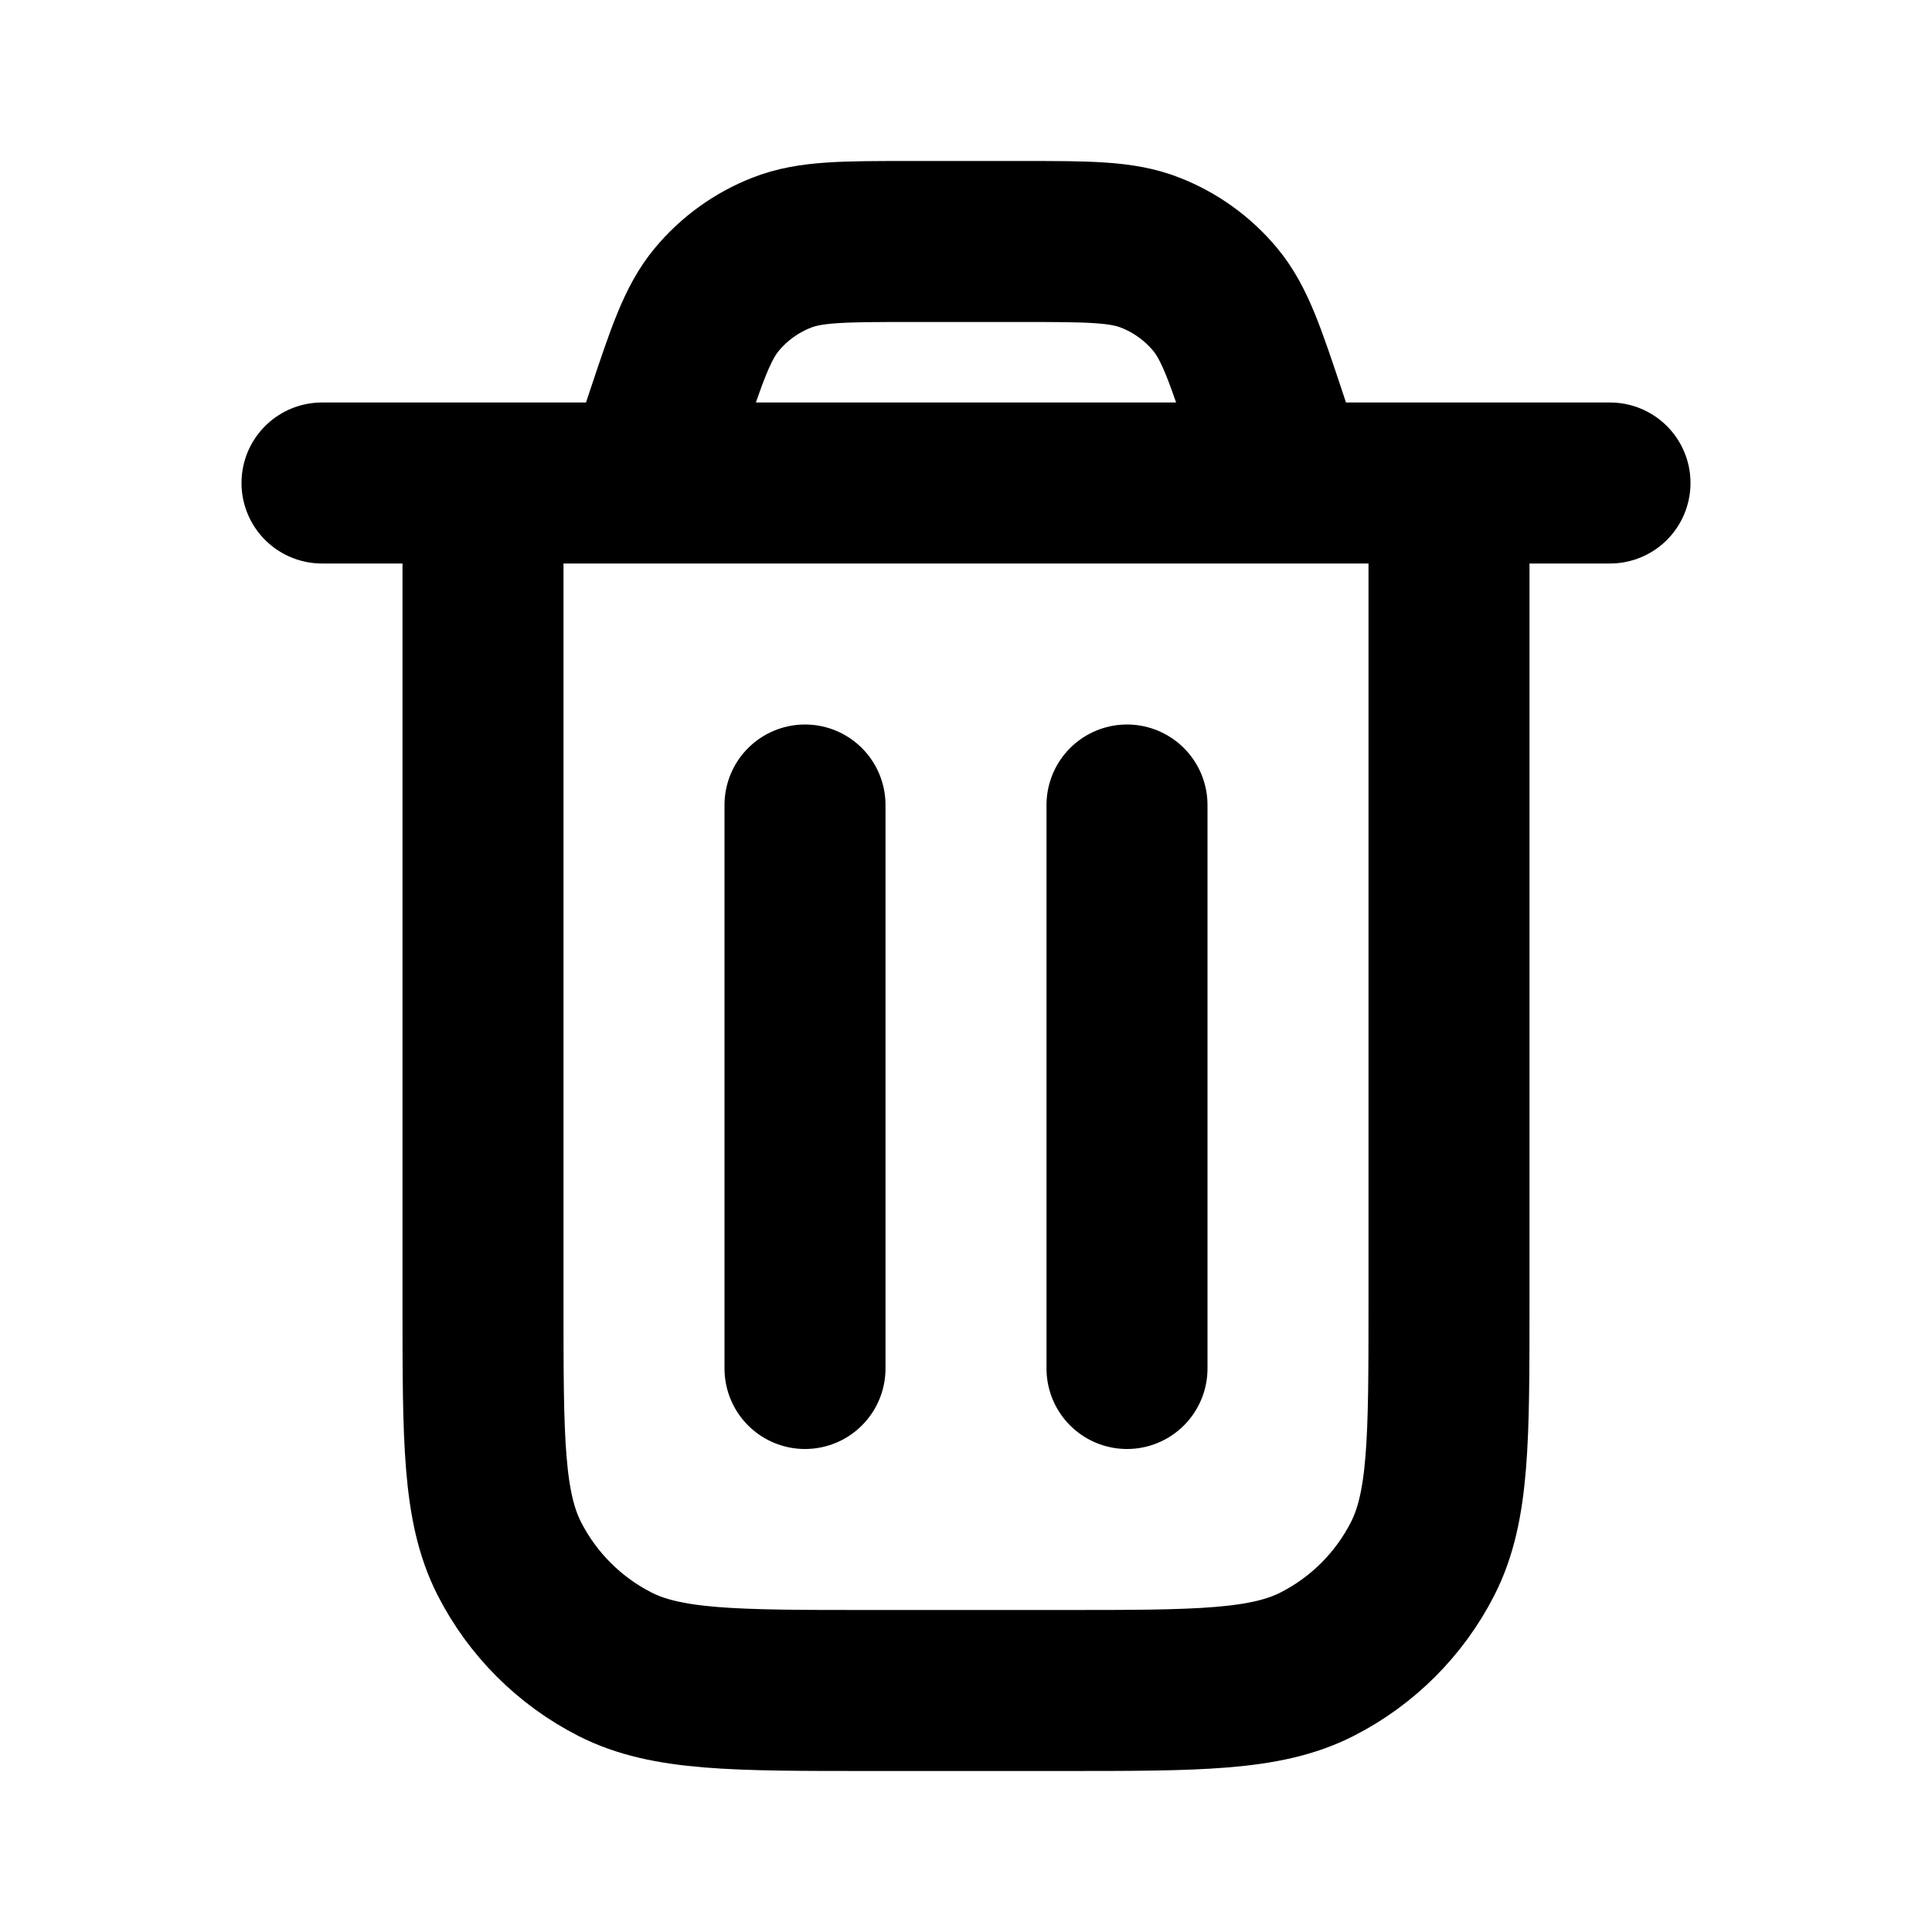
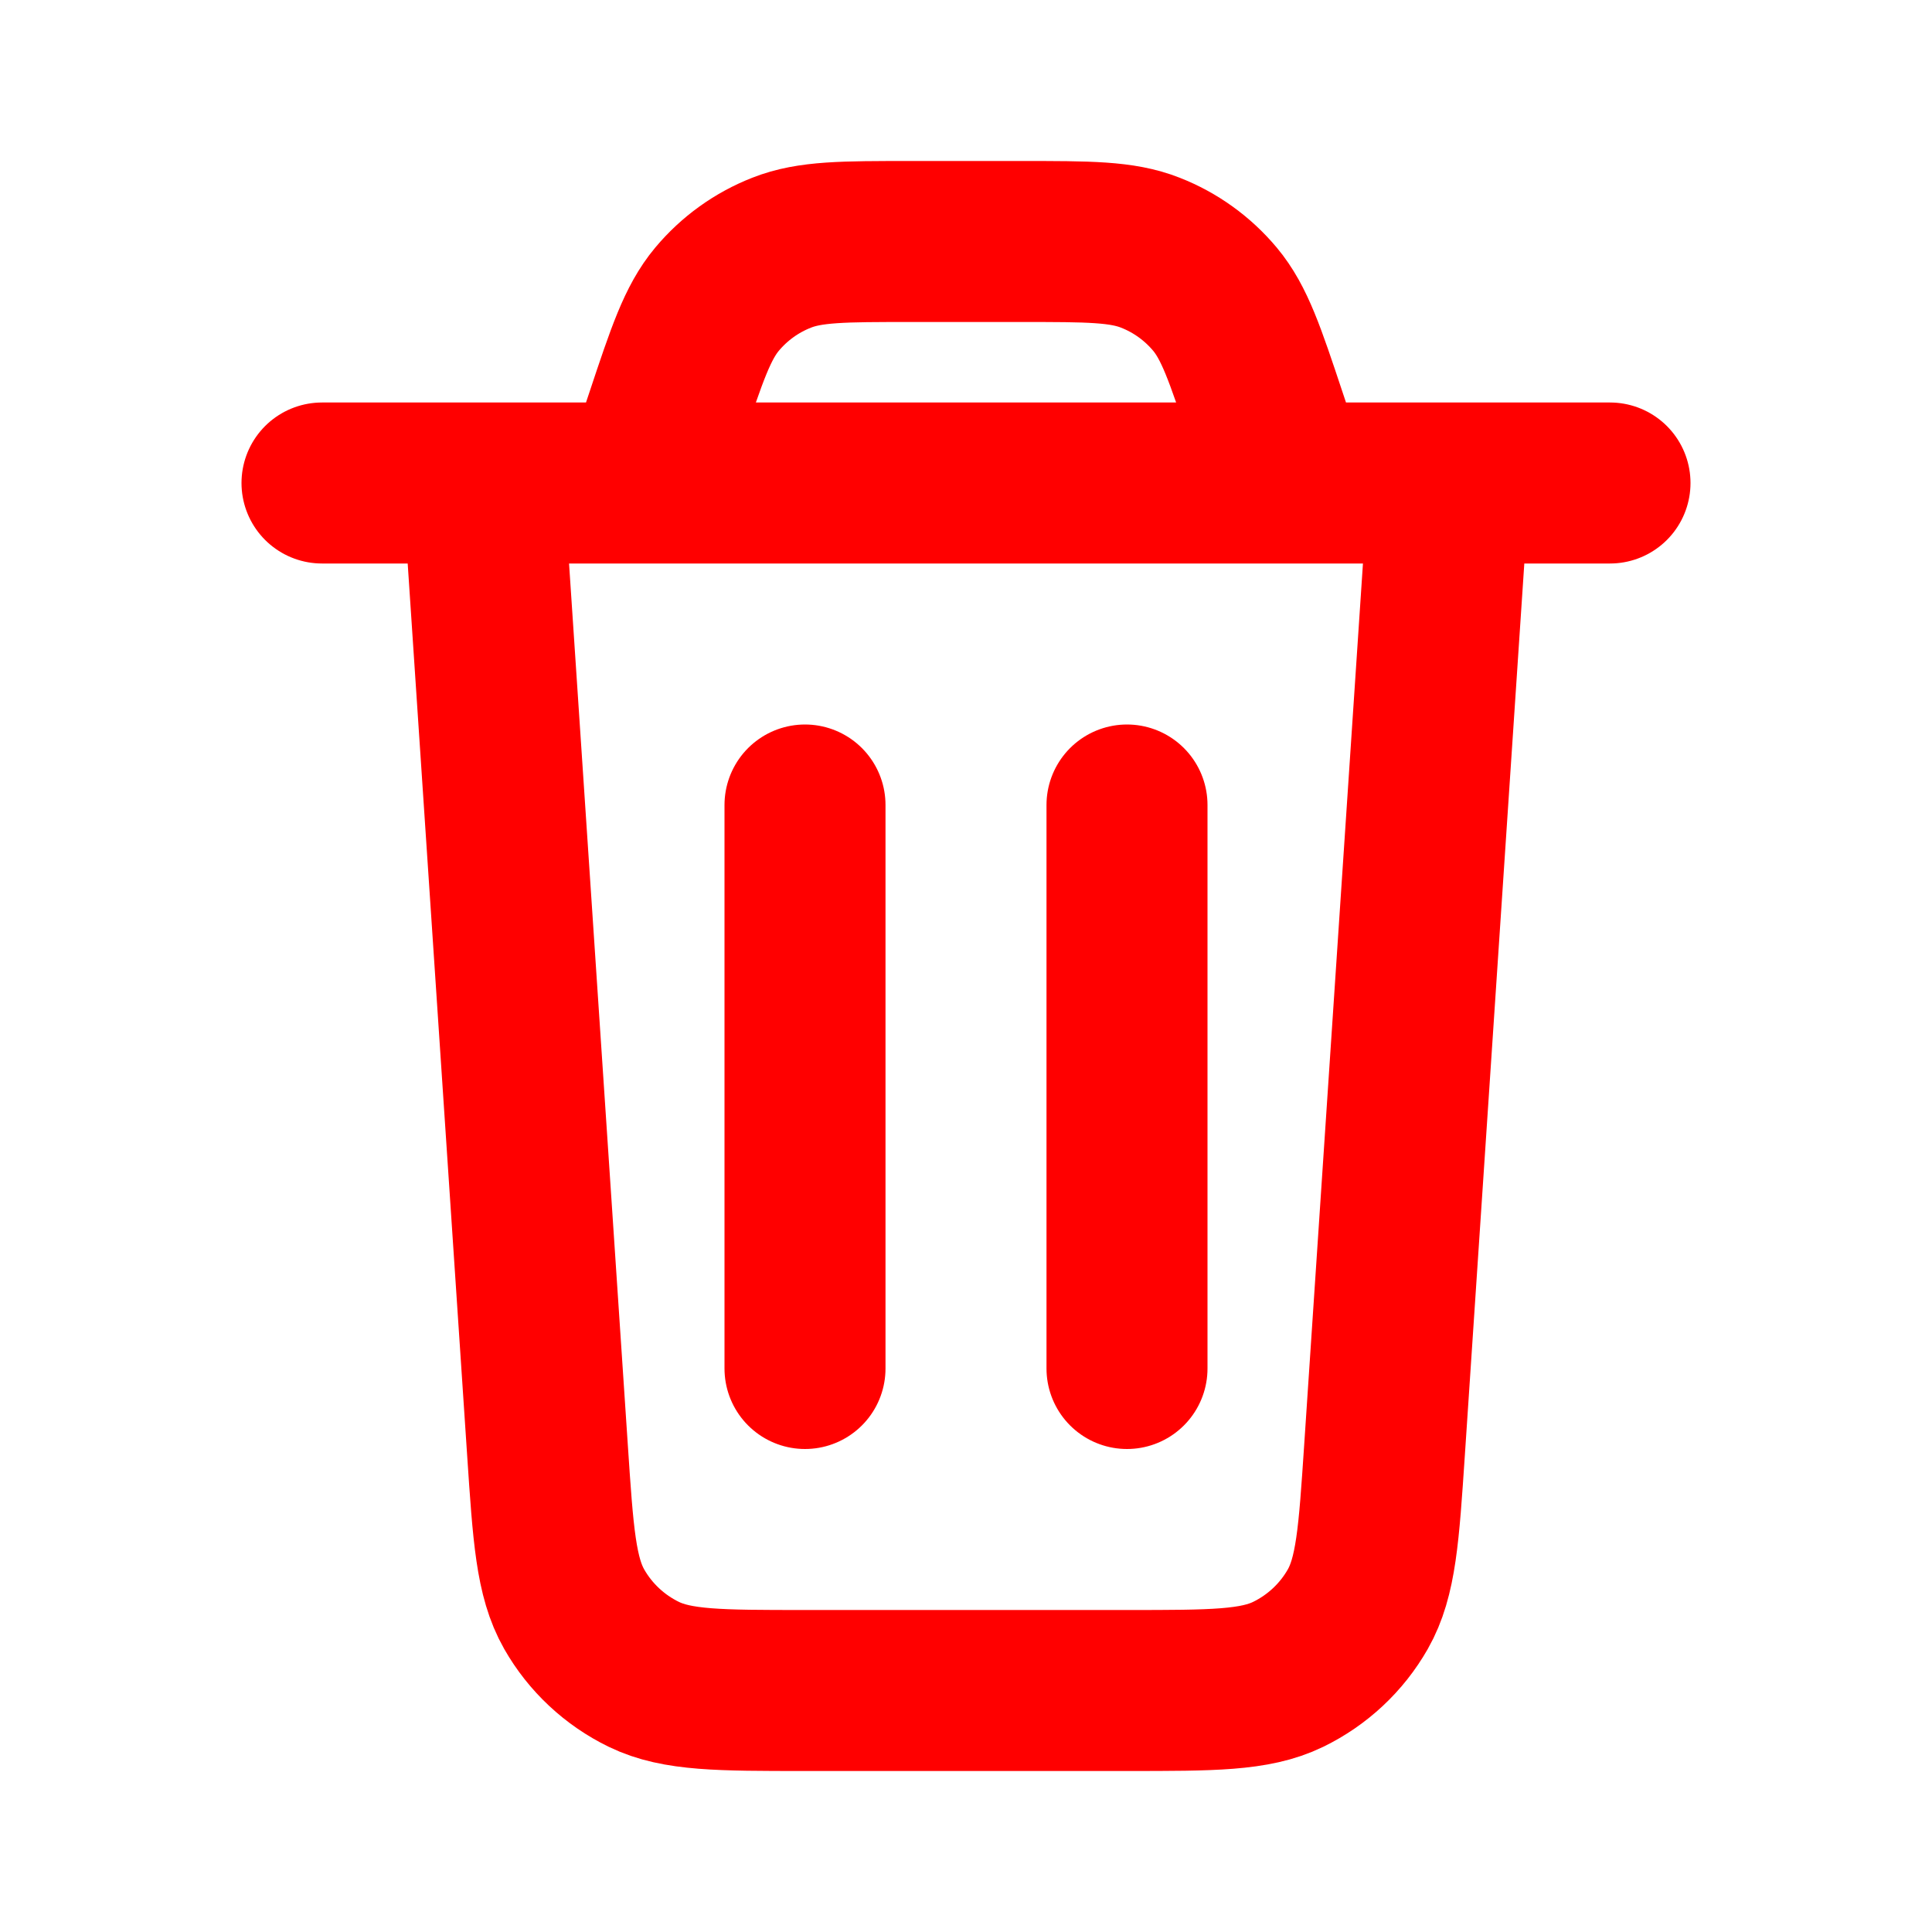
- <svg xmlns="http://www.w3.org/2000/svg" width="800px" height="800px" viewBox="0 0 24 24" fill="none">
-   <path d="M4 6H20M16 6L15.729 5.188C15.467 4.401 15.336 4.008 15.093 3.717C14.878 3.46 14.602 3.261 14.29 3.139C13.938 3 13.523 3 12.694 3H11.306C10.477 3 10.062 3 9.71 3.139C9.398 3.261 9.122 3.46 8.907 3.717C8.664 4.008 8.533 4.401 8.271 5.188L8 6M18 6V16.2C18 17.88 18 18.72 17.673 19.362C17.385 19.927 16.927 20.385 16.362 20.673C15.72 21 14.88 21 13.2 21H10.8C9.12 21 8.28 21 7.638 20.673C7.074 20.385 6.615 19.927 6.327 19.362C6 18.72 6 17.88 6 16.2V6M14 10V17M10 10V17" stroke="#000000" stroke-width="2" stroke-linecap="round" stroke-linejoin="round" />
+ <svg xmlns="http://www.w3.org/2000/svg" width="64px" height="64px" viewBox="0 0 24 24" fill="none" stroke="#000000">
+   <g id="SVGRepo_bgCarrier" stroke-width="0" />
+   <g id="SVGRepo_tracerCarrier" stroke-linecap="round" stroke-linejoin="round" />
+   <g id="SVGRepo_iconCarrier">
+     <path d="M18 6L17.199 18.013C17.129 19.065 17.094 19.591 16.867 19.99C16.667 20.341 16.365 20.623 16.001 20.8C15.588 21 15.061 21 14.006 21H9.994C8.939 21 8.412 21 7.999 20.8C7.635 20.623 7.333 20.341 7.133 19.99C6.906 19.591 6.871 19.065 6.801 18.013L6 6M4 6H20M16 6L15.729 5.188C15.467 4.401 15.336 4.008 15.093 3.717C14.878 3.46 14.602 3.261 14.29 3.139C13.938 3 13.523 3 12.694 3H11.306C10.477 3 10.062 3 9.71 3.139C9.398 3.261 9.122 3.46 8.907 3.717C8.664 4.008 8.533 4.401 8.271 5.188L8 6M14 10V17M10 10V17" stroke="#FF0000" stroke-width="2" stroke-linecap="round" stroke-linejoin="round" />
+   </g>
</svg>
